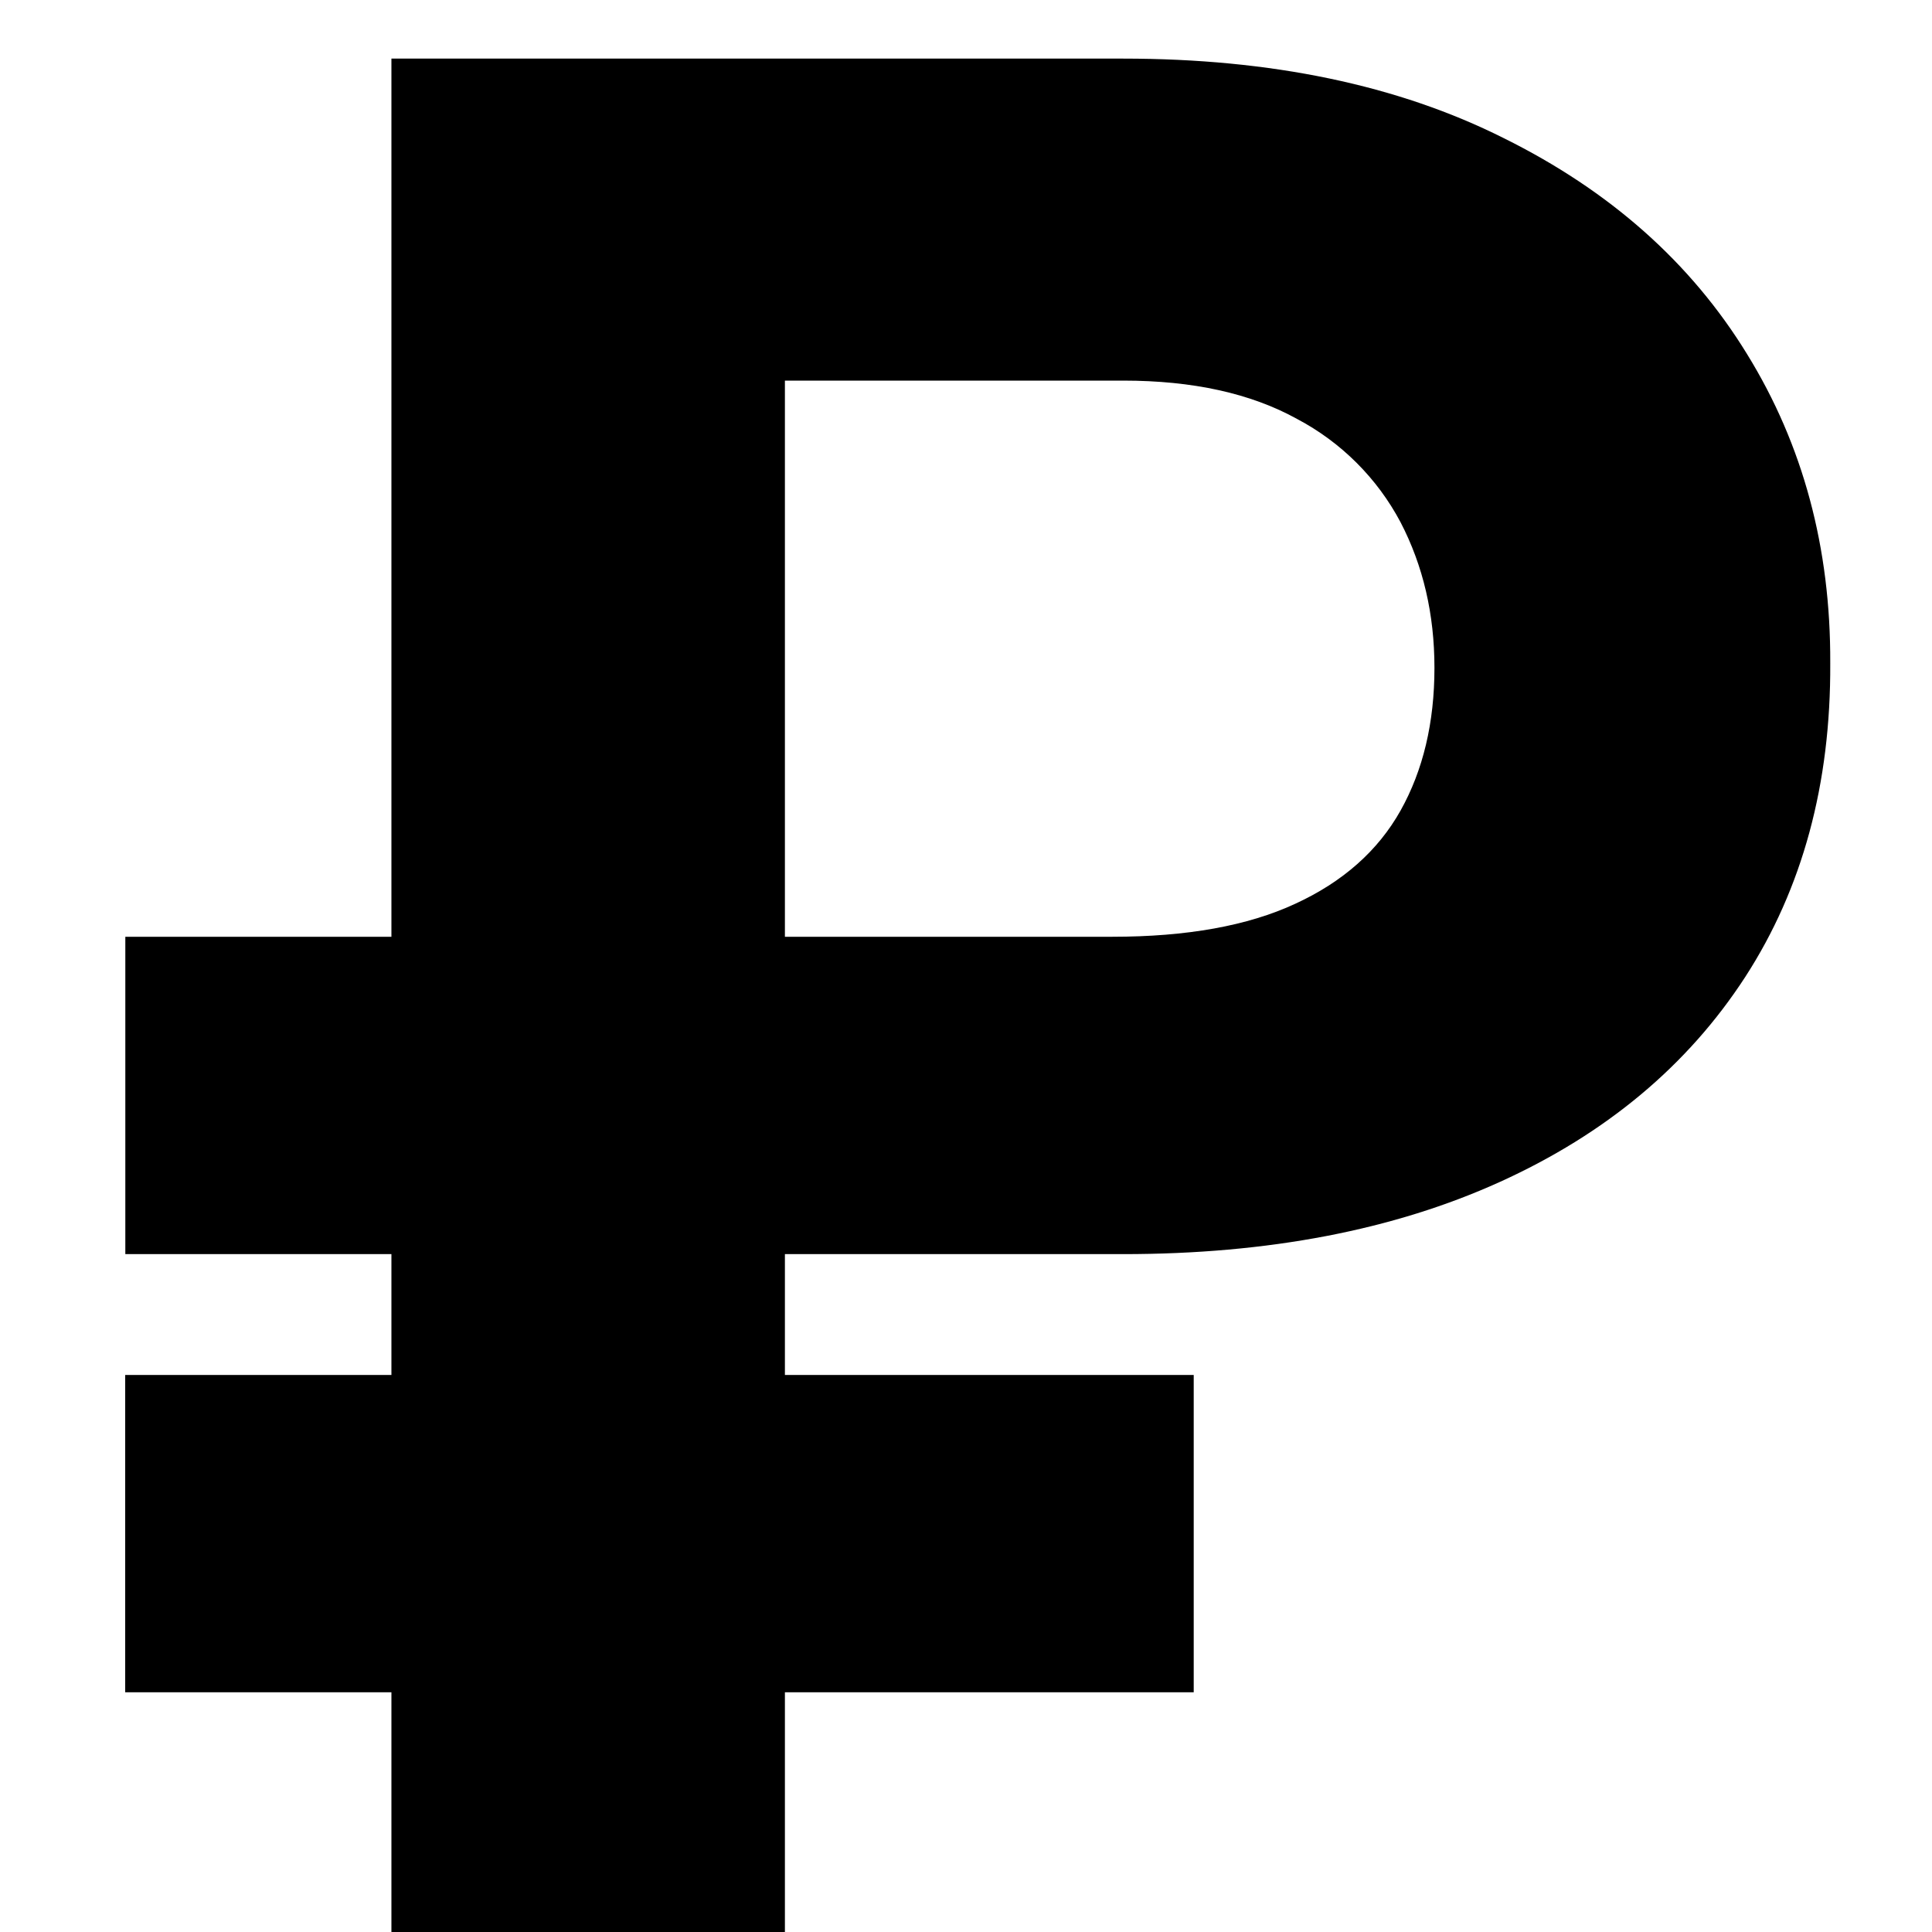
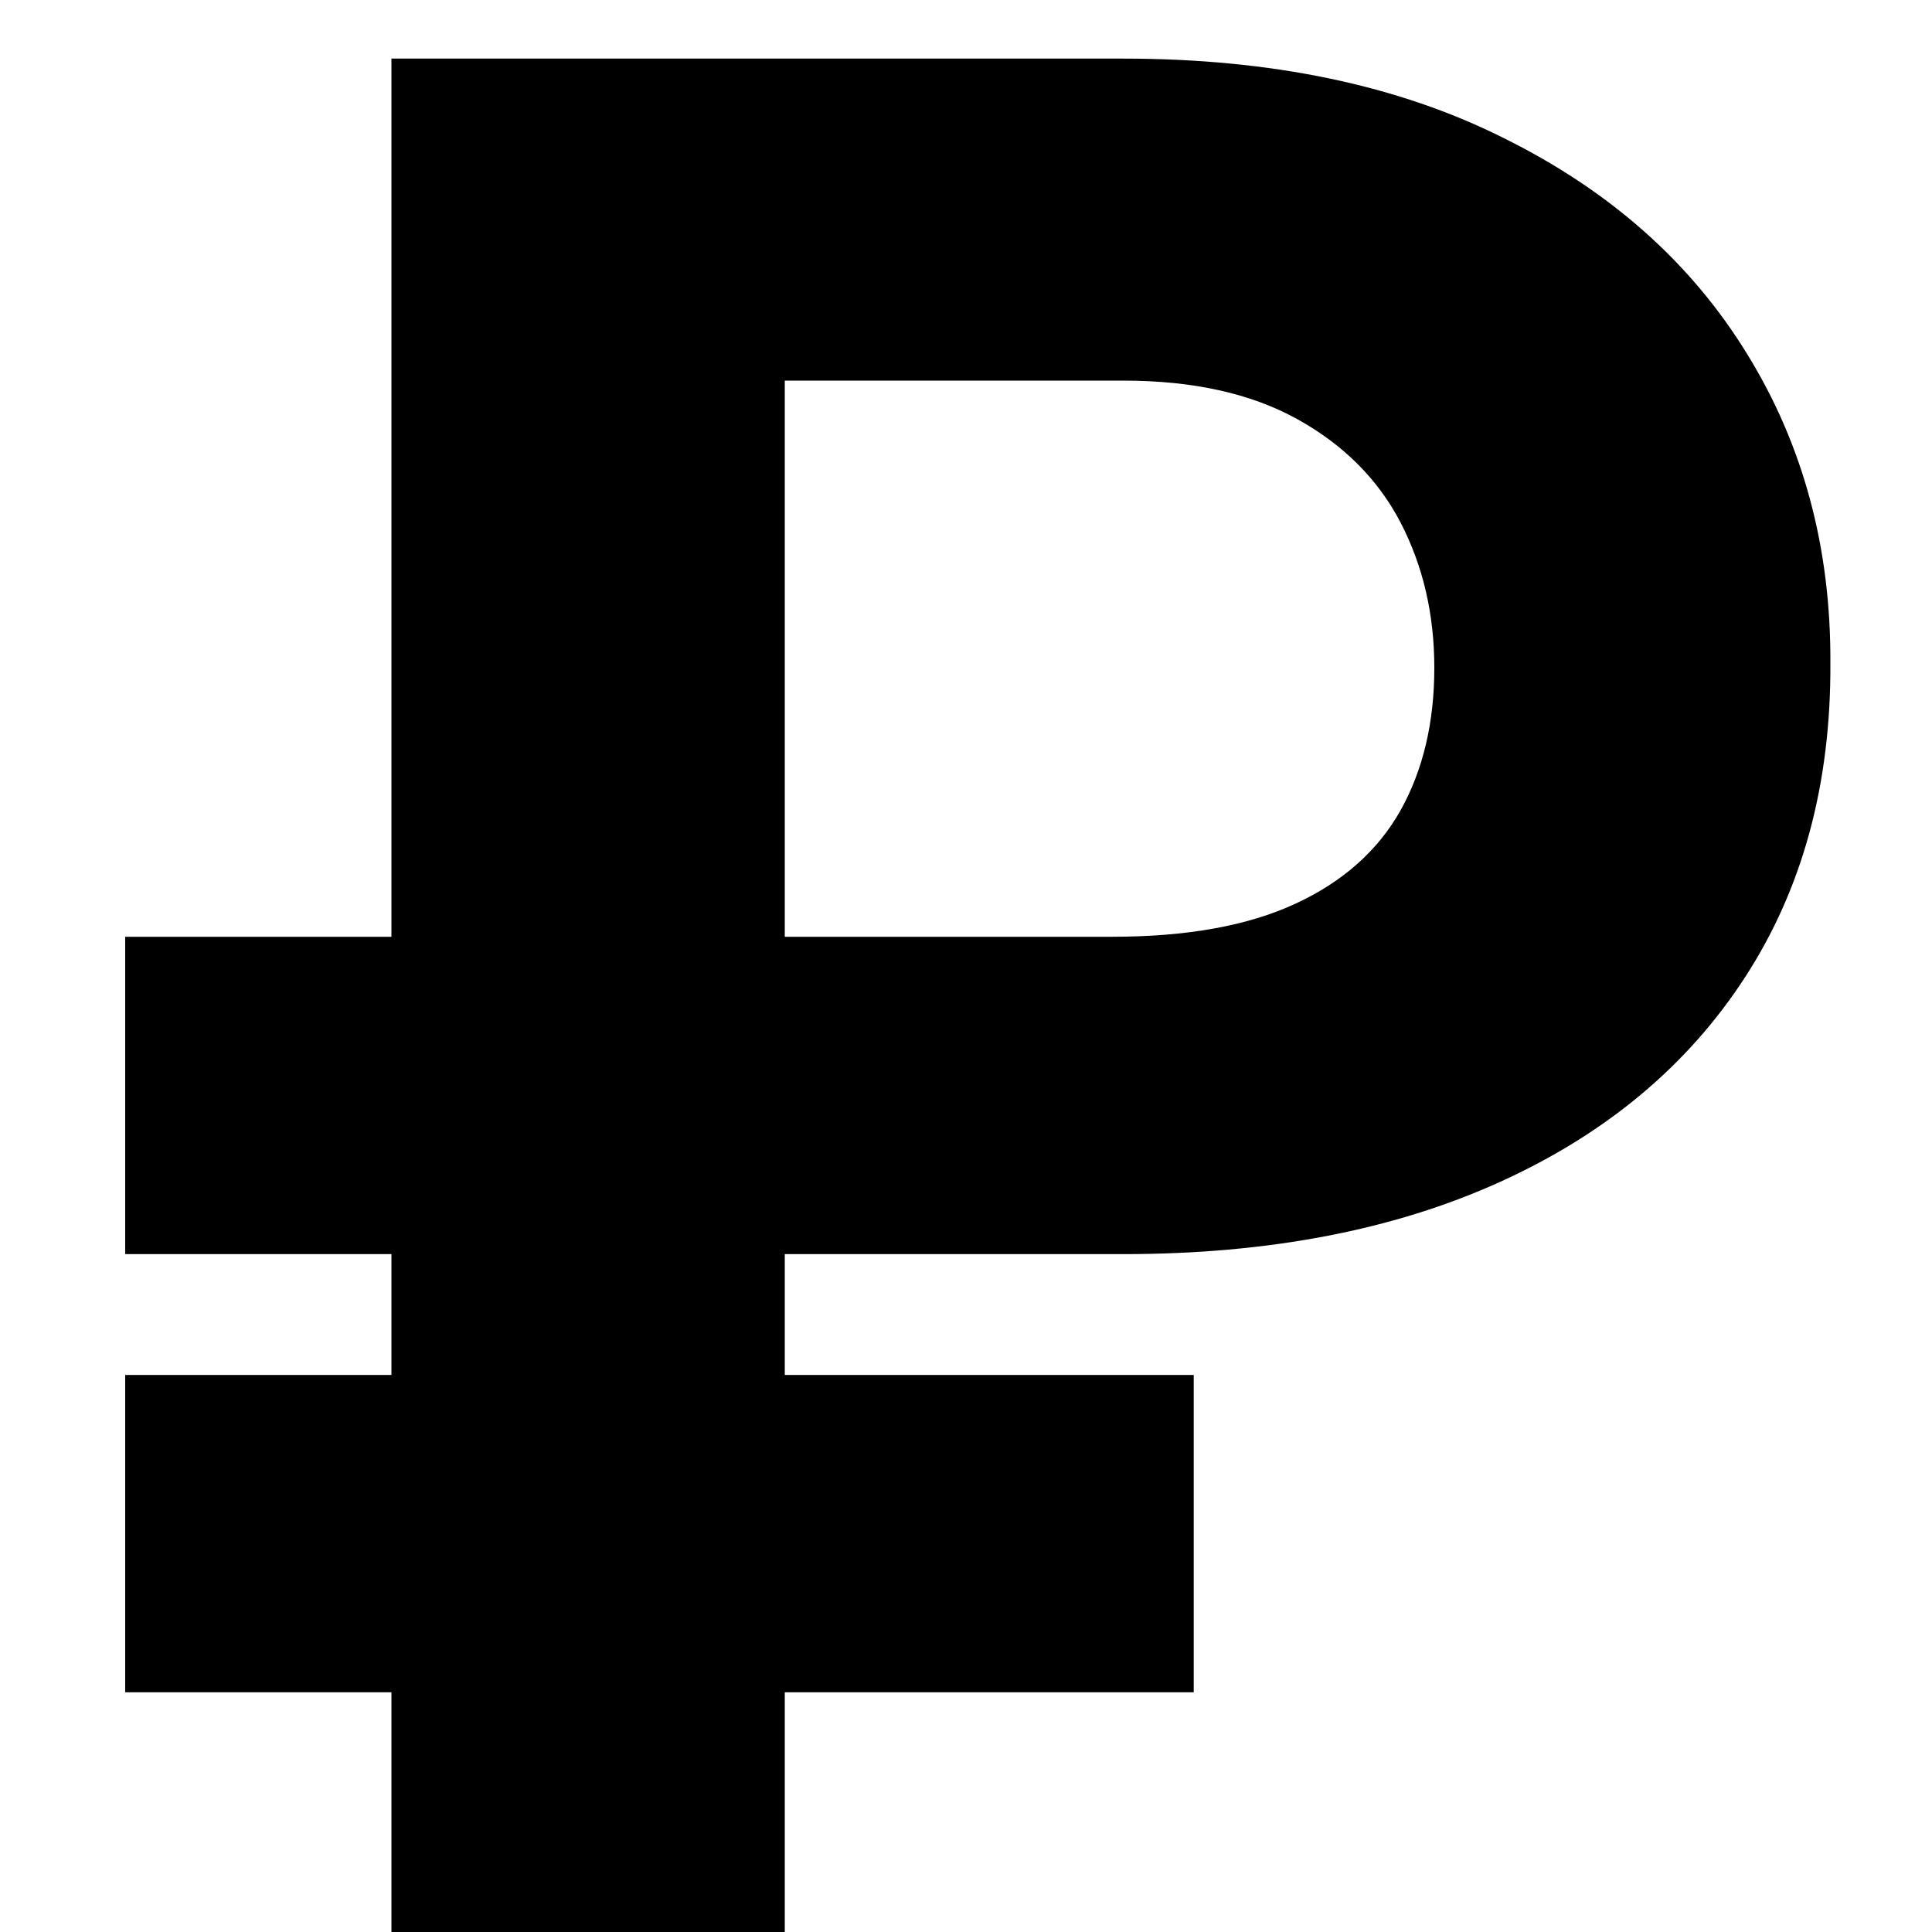
- <svg xmlns="http://www.w3.org/2000/svg" width="15" height="15" fill="none">
-   <path d="M8.72 9.737H.973V7.273h7.663c.578 0 1.052-.085 1.42-.256.37-.17.643-.412.818-.724.175-.313.263-.682.263-1.108 0-.417-.088-.793-.263-1.13a1.928 1.928 0 00-.803-.802c-.36-.199-.81-.298-1.35-.298H6.094V15H3.039V.455H8.72c1.15 0 2.135.206 2.954.617.824.408 1.454.966 1.89 1.677.435.705.65 1.505.646 2.4.005.938-.216 1.75-.66 2.436-.446.687-1.08 1.217-1.904 1.591-.824.374-1.8.561-2.926.561zm.548.938v2.464H.972v-2.464h8.296z" fill="#000" />
+ <svg xmlns="http://www.w3.org/2000/svg" width="15" height="15" viewBox="0 0 15 15" fill="none">
+   <path d="M8.721 9.737H0.972V7.273H8.635C9.213 7.273 9.687 7.188 10.056 7.017C10.425 6.847 10.697 6.605 10.873 6.293C11.048 5.98 11.136 5.611 11.136 5.185C11.136 4.768 11.048 4.392 10.873 4.055C10.697 3.719 10.43 3.452 10.07 3.253C9.71 3.054 9.26 2.955 8.721 2.955H6.093V15H3.039V0.455H8.721C9.871 0.455 10.856 0.661 11.675 1.072C12.499 1.48 13.129 2.038 13.565 2.749C14 3.454 14.216 4.254 14.211 5.149C14.216 6.087 13.995 6.899 13.55 7.585C13.105 8.272 12.471 8.802 11.647 9.176C10.823 9.55 9.848 9.737 8.721 9.737ZM9.268 10.675V13.139H0.972V10.675H9.268Z" fill="black" />
</svg>
